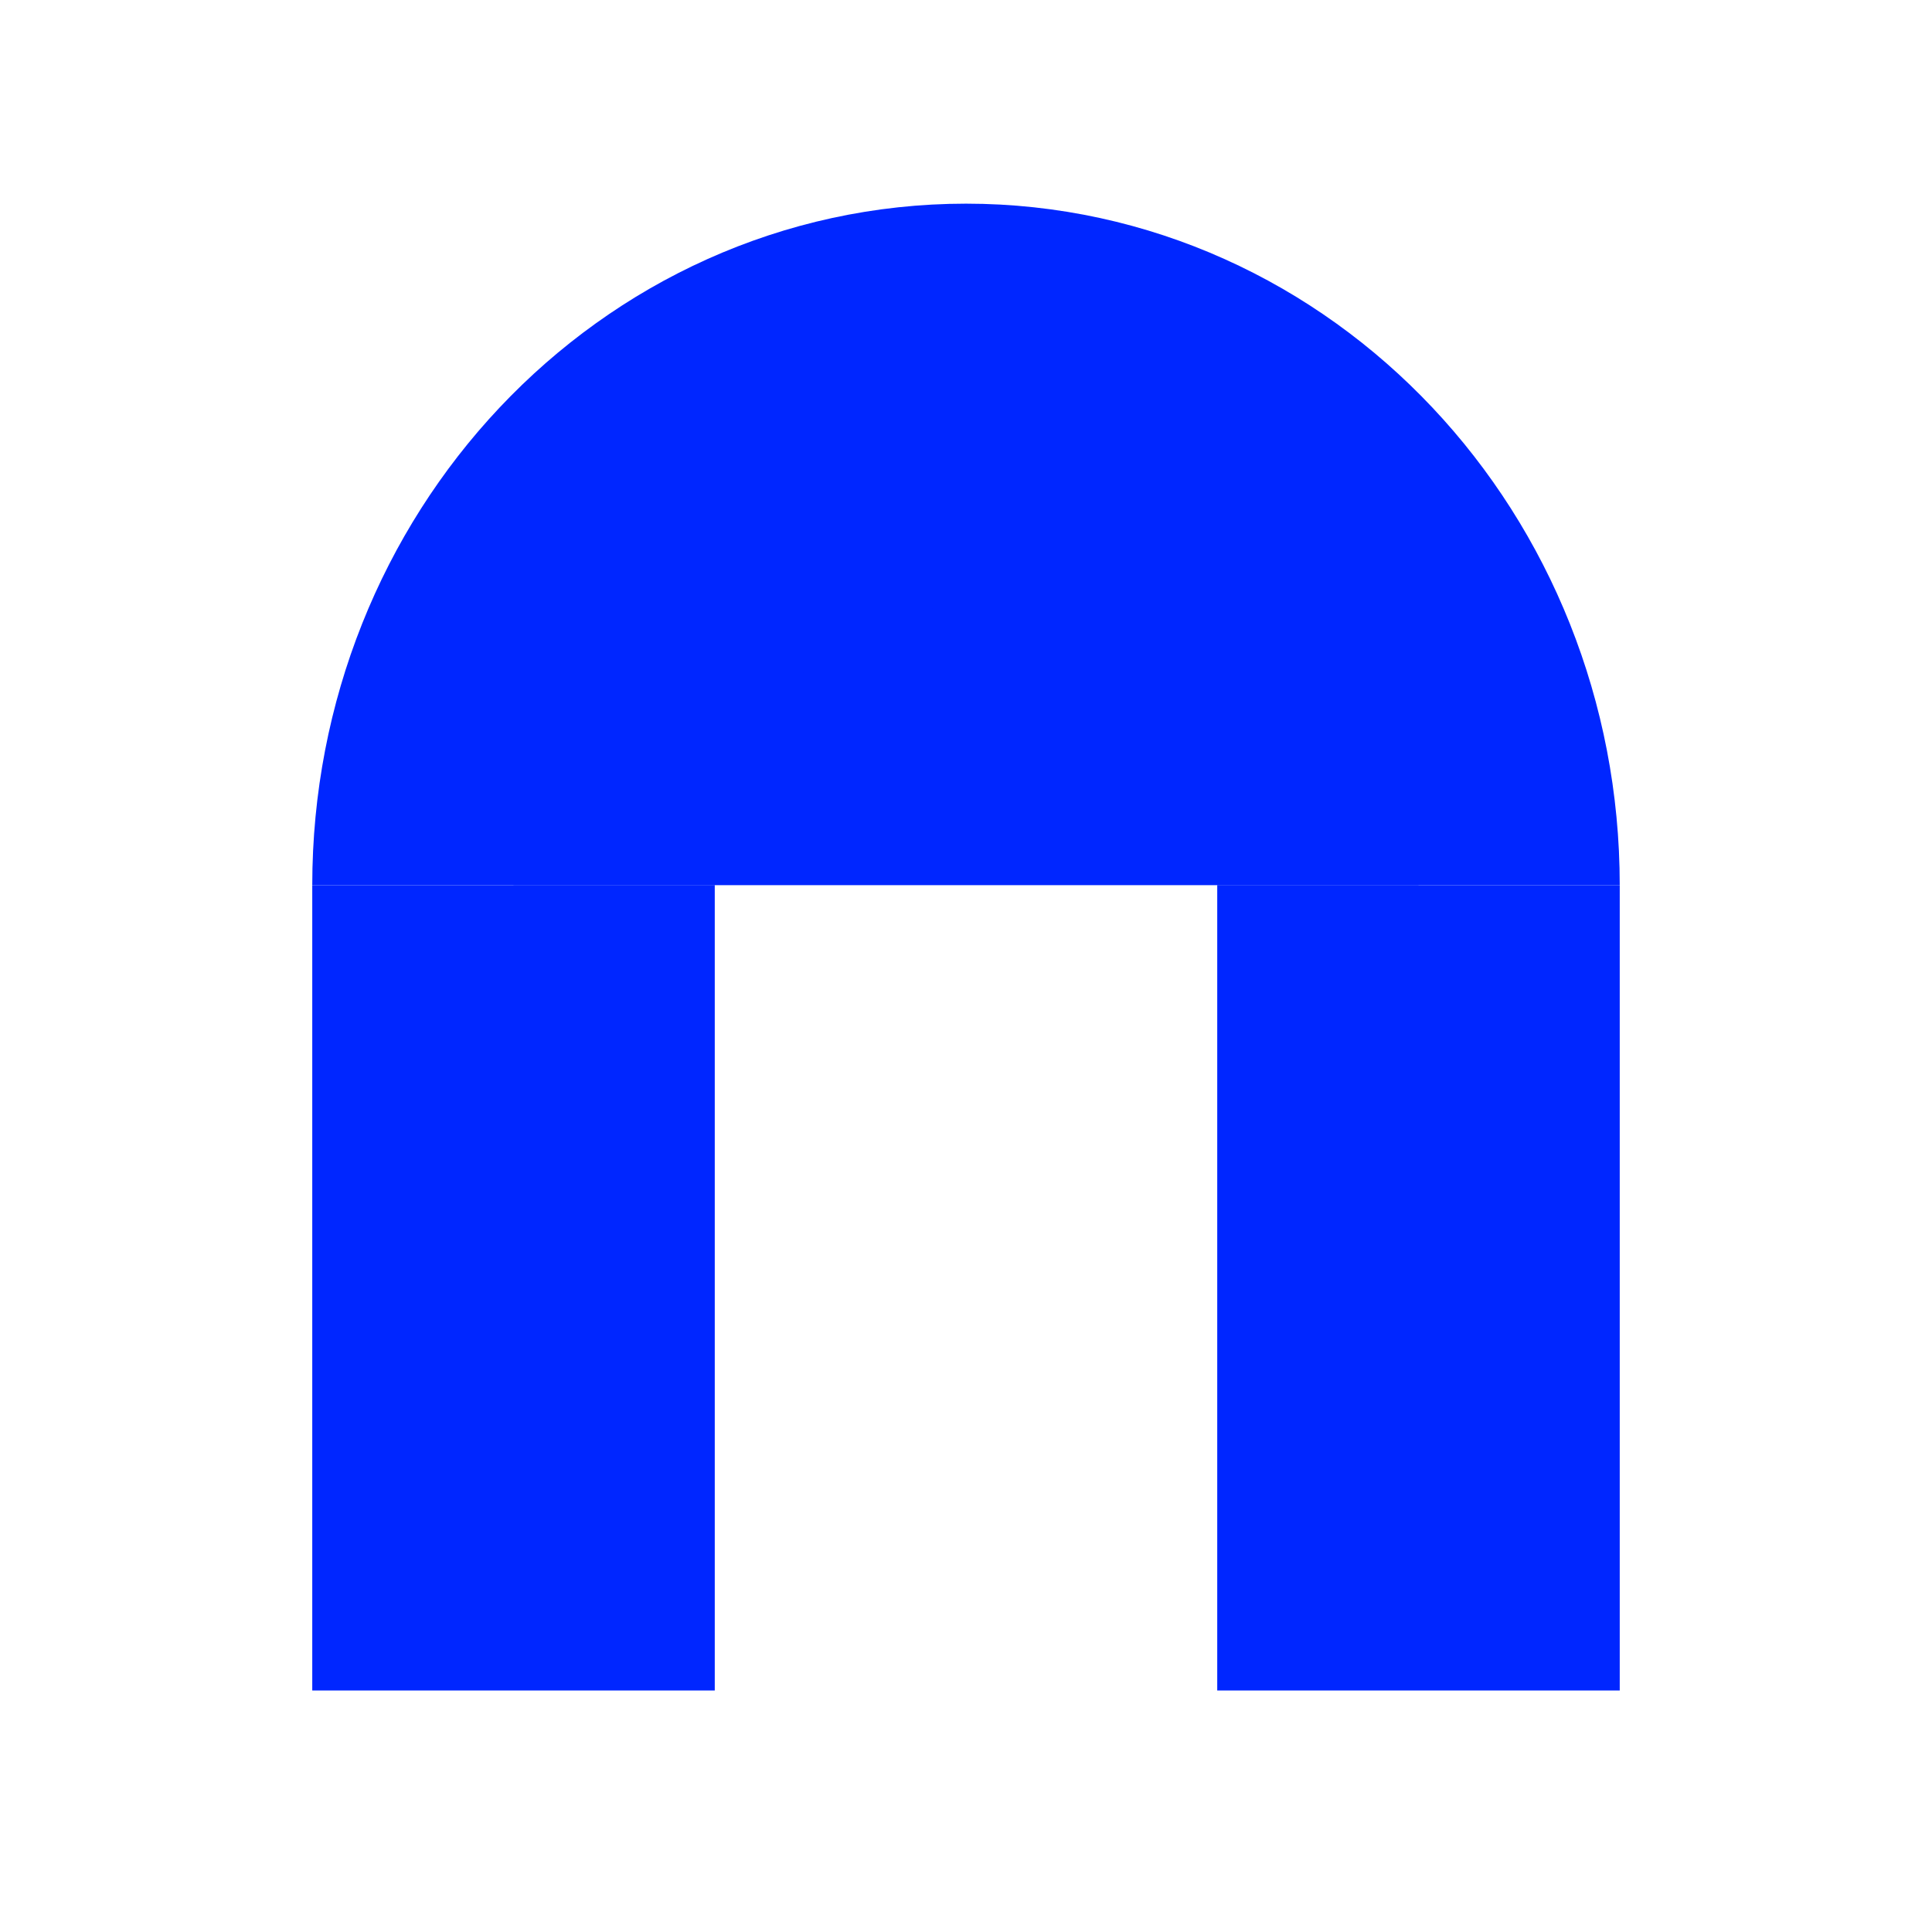
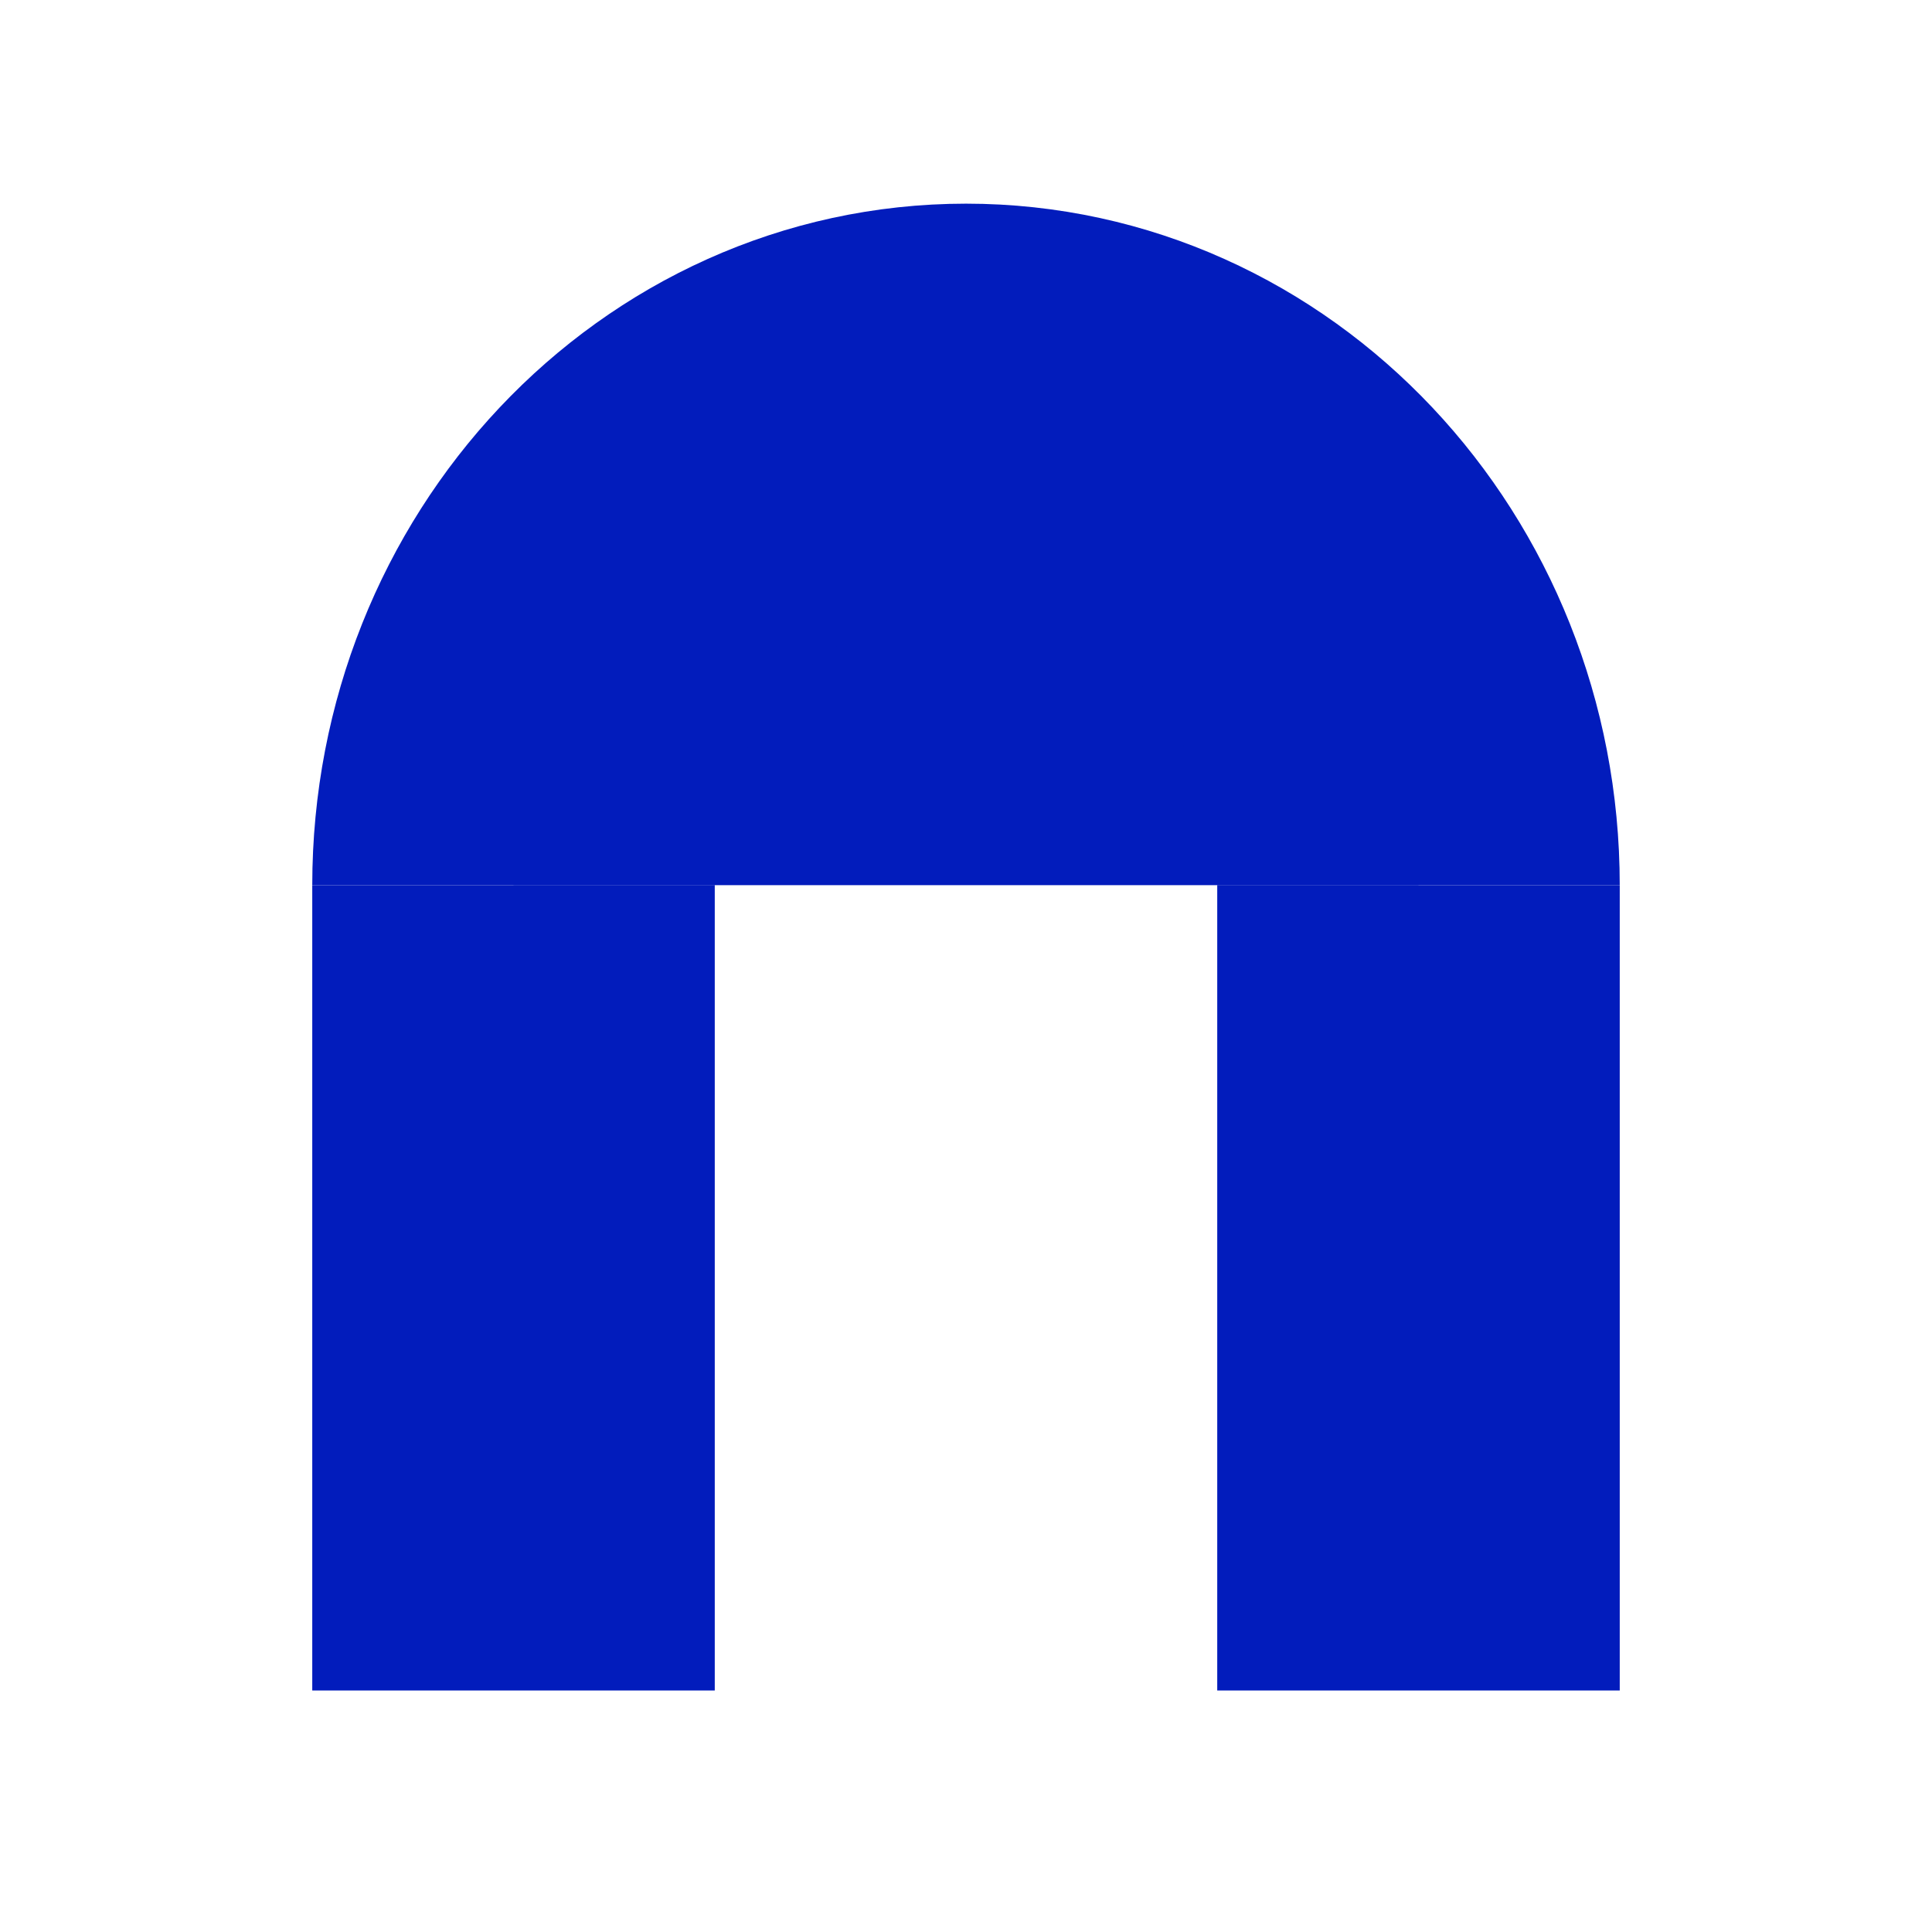
<svg xmlns="http://www.w3.org/2000/svg" enable-background="new 0 0 24 24" height="24" viewBox="0 0 24 24" width="24">
-   <g fill="none" stroke="#0026ff" stroke-width="5">
-     <path d="m17.621 10.996c0-3.294-2.517-5.966-5.62-5.966-3.105 0-5.622 2.671-5.622 5.966" fill="#0026ff" stroke="#0026ff" />
-     <path d="m6.379 10.996v10.004" fill="#0026ff" stroke="#0026ff" />
-     <path d="m17.621 10.996v10.004" fill="#0026ff" stroke="#0026ff" />
+   <g fill="none" stroke="#021cbc" stroke-width="5">
+     <path d="m17.621 10.996c0-3.294-2.517-5.966-5.62-5.966-3.105 0-5.622 2.671-5.622 5.966" fill="#021cbc" stroke="#021cbc" />
+     <path d="m6.379 10.996v10.004" fill="#021cbc" stroke="#021cbc" />
+     <path d="m17.621 10.996v10.004" fill="#021cbc" stroke="#021cbc" />
  </g>
</svg>
